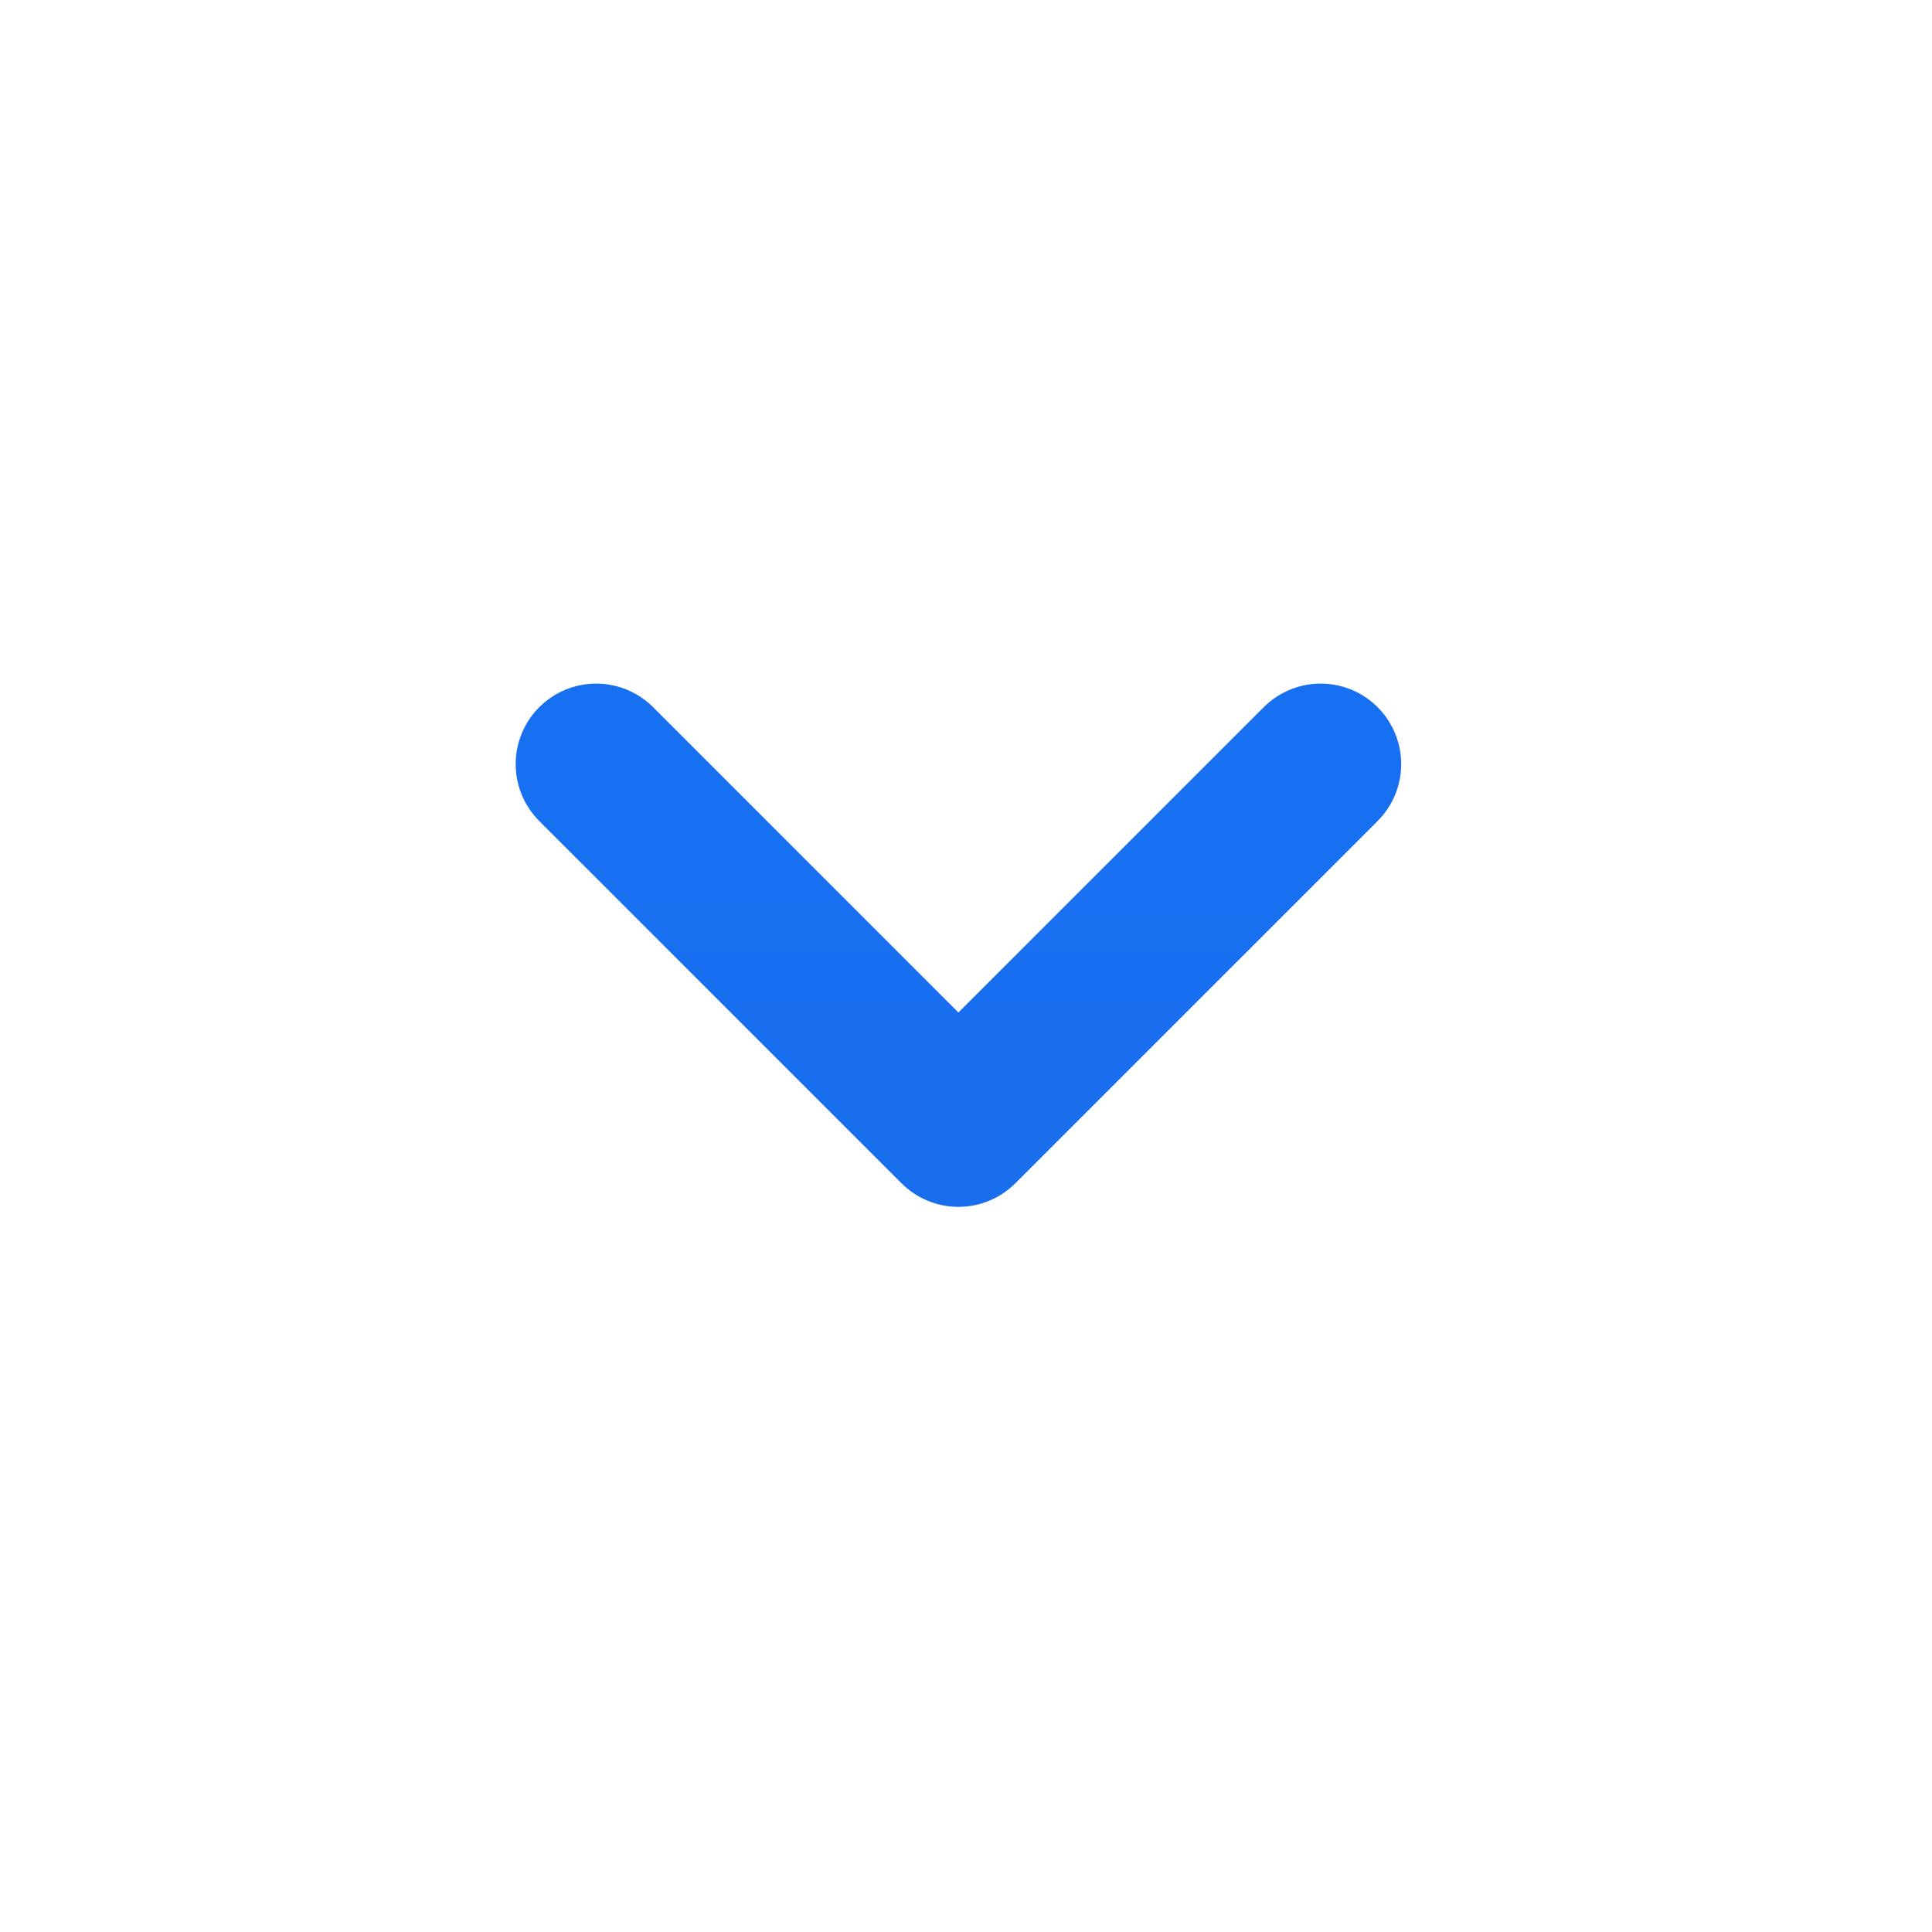
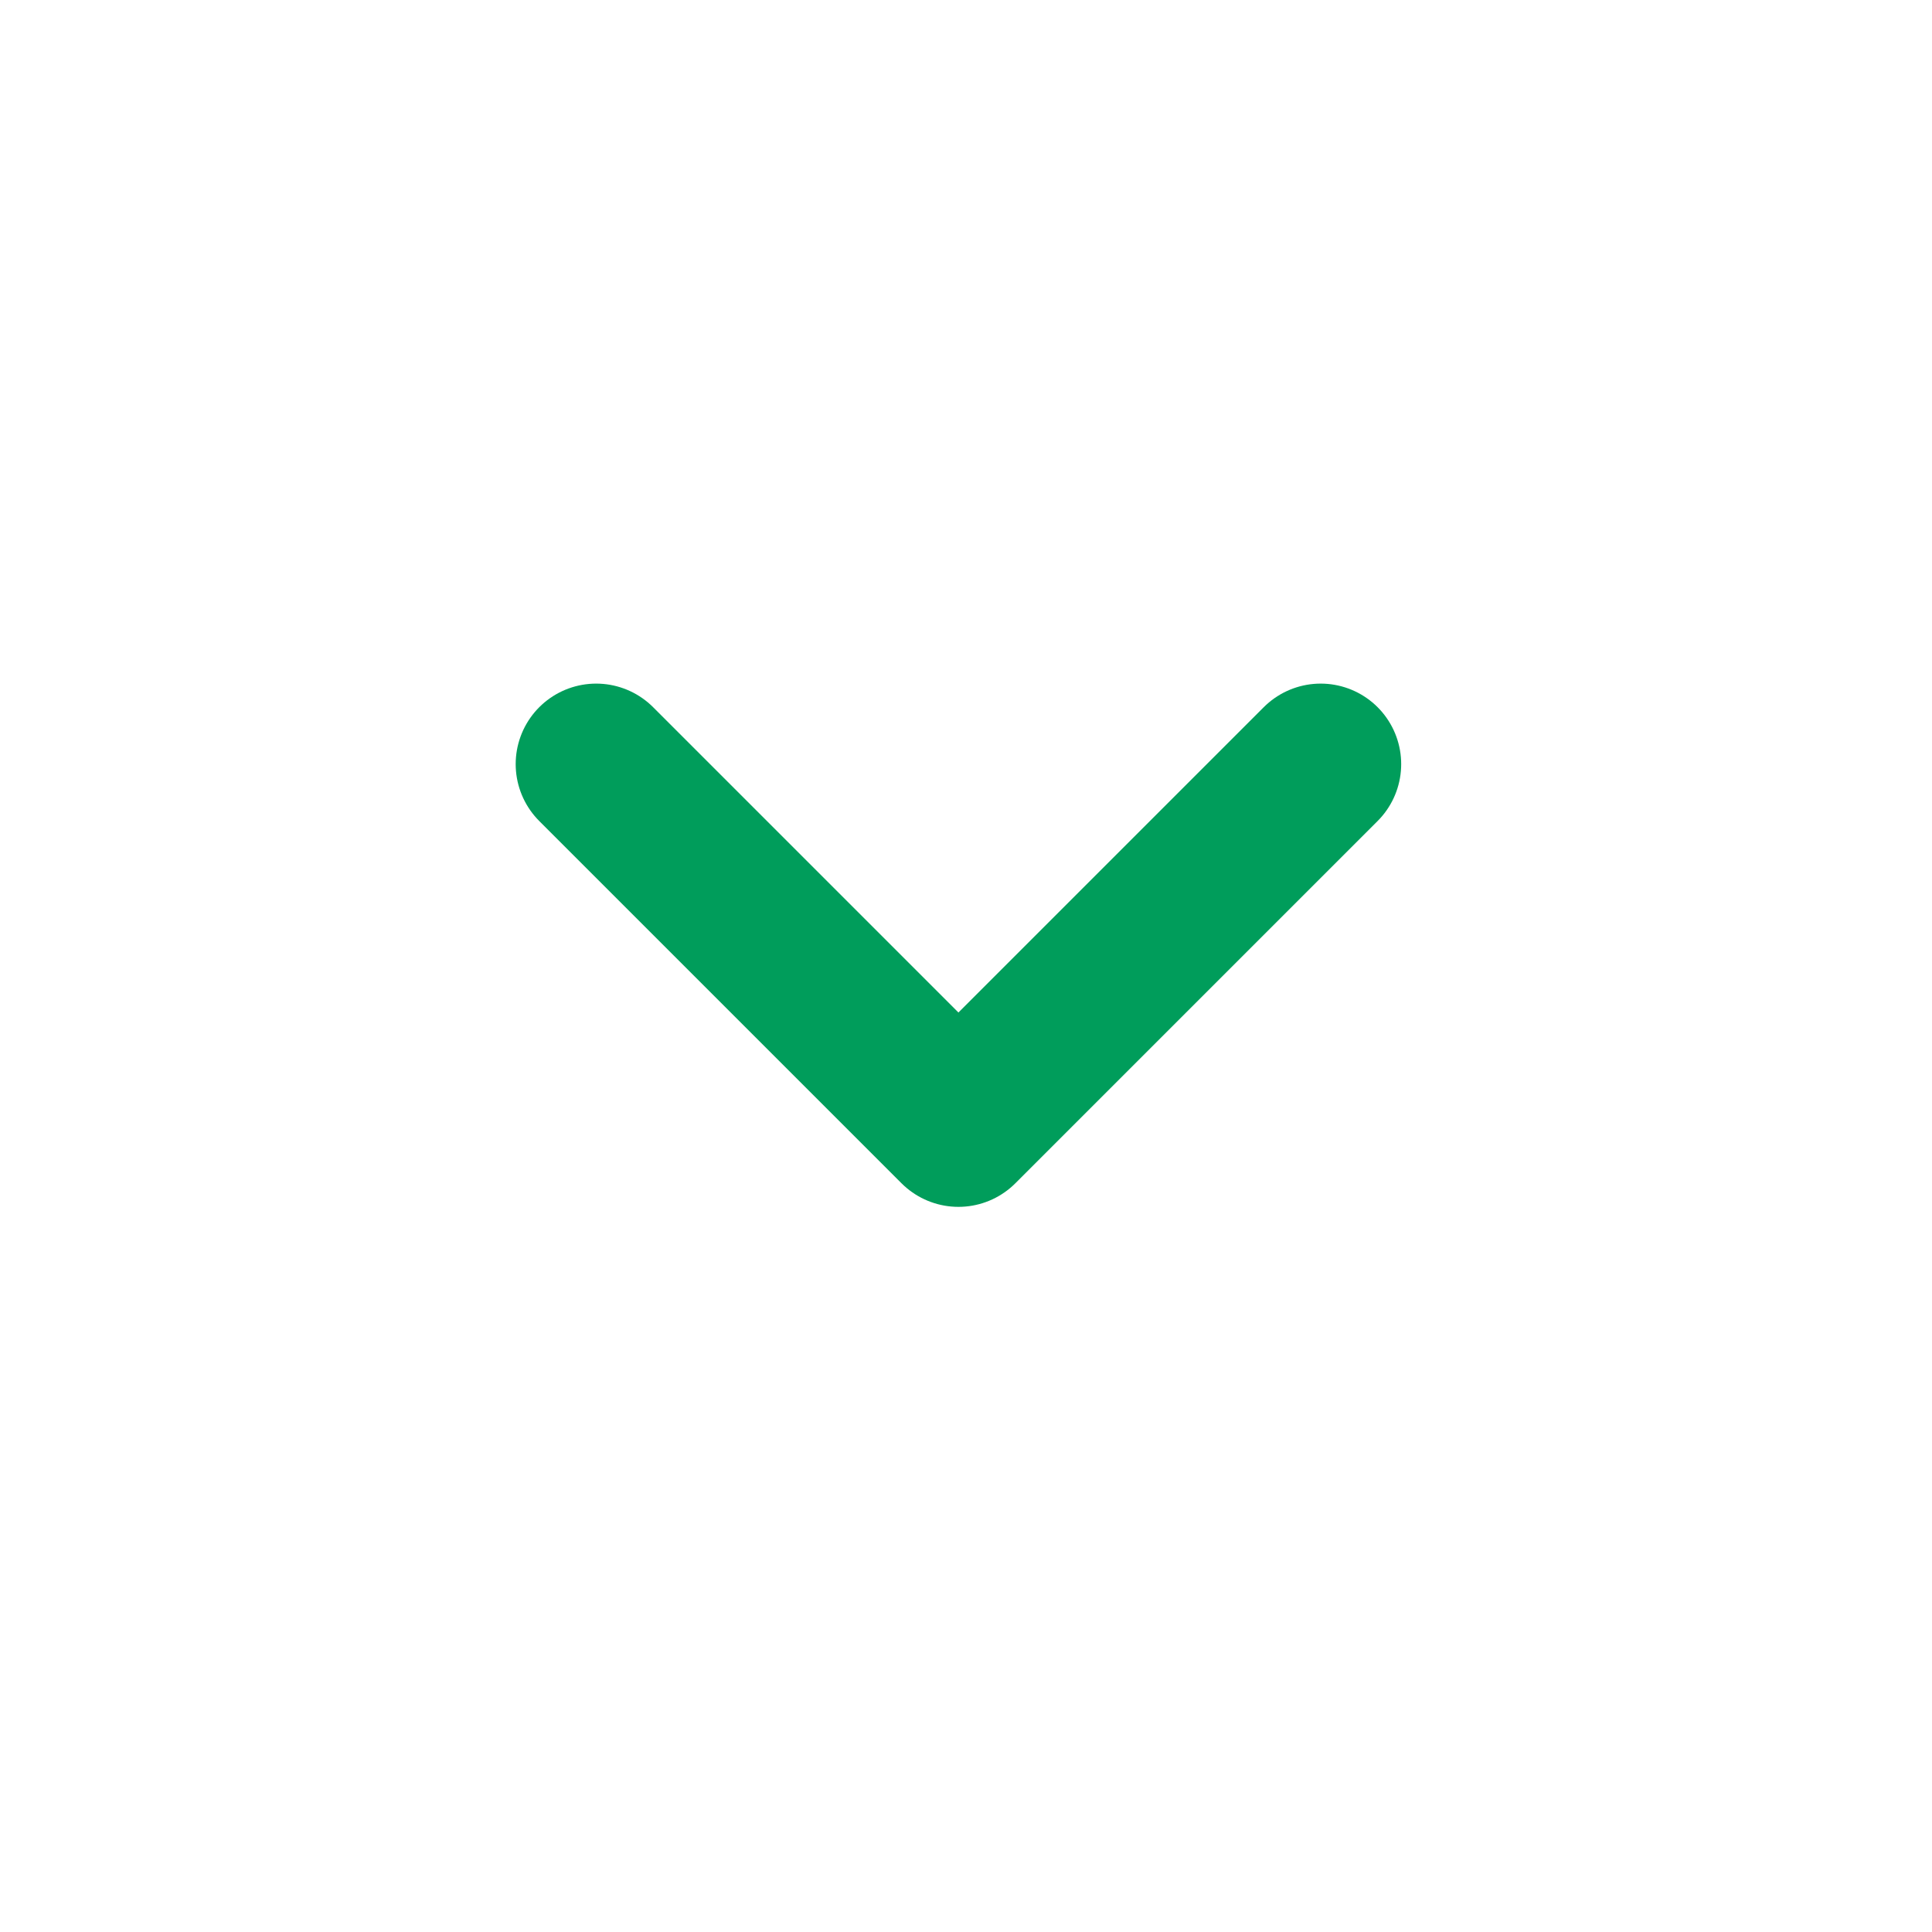
<svg xmlns="http://www.w3.org/2000/svg" width="24" height="24" viewBox="0 0 24 24" fill="none">
  <g id="down">
-     <path id="Vector" d="M16.406 9.492L11.906 13.992L7.406 9.492" stroke="url(#paint0_linear_0_31)" stroke-width="2" stroke-linecap="round" stroke-linejoin="round" />
+     <path id="Vector" d="M16.406 9.492L11.906 13.992L7.406 9.492" stroke="#009D5B" stroke-width="2" stroke-linecap="round" stroke-linejoin="round" />
  </g>
  <defs>
    <linearGradient id="paint0_linear_0_31" x1="13.897" y1="9.55" x2="13.866" y2="14.159" gradientUnits="userSpaceOnUse">
-       <stop stop-color="#176FF2" />
-       <stop offset="1" stop-color="#196EEE" />
+       <stop stop-color="#000" />
+       <stop offset="1" stop-color="#000" />
    </linearGradient>
  </defs>
</svg>
